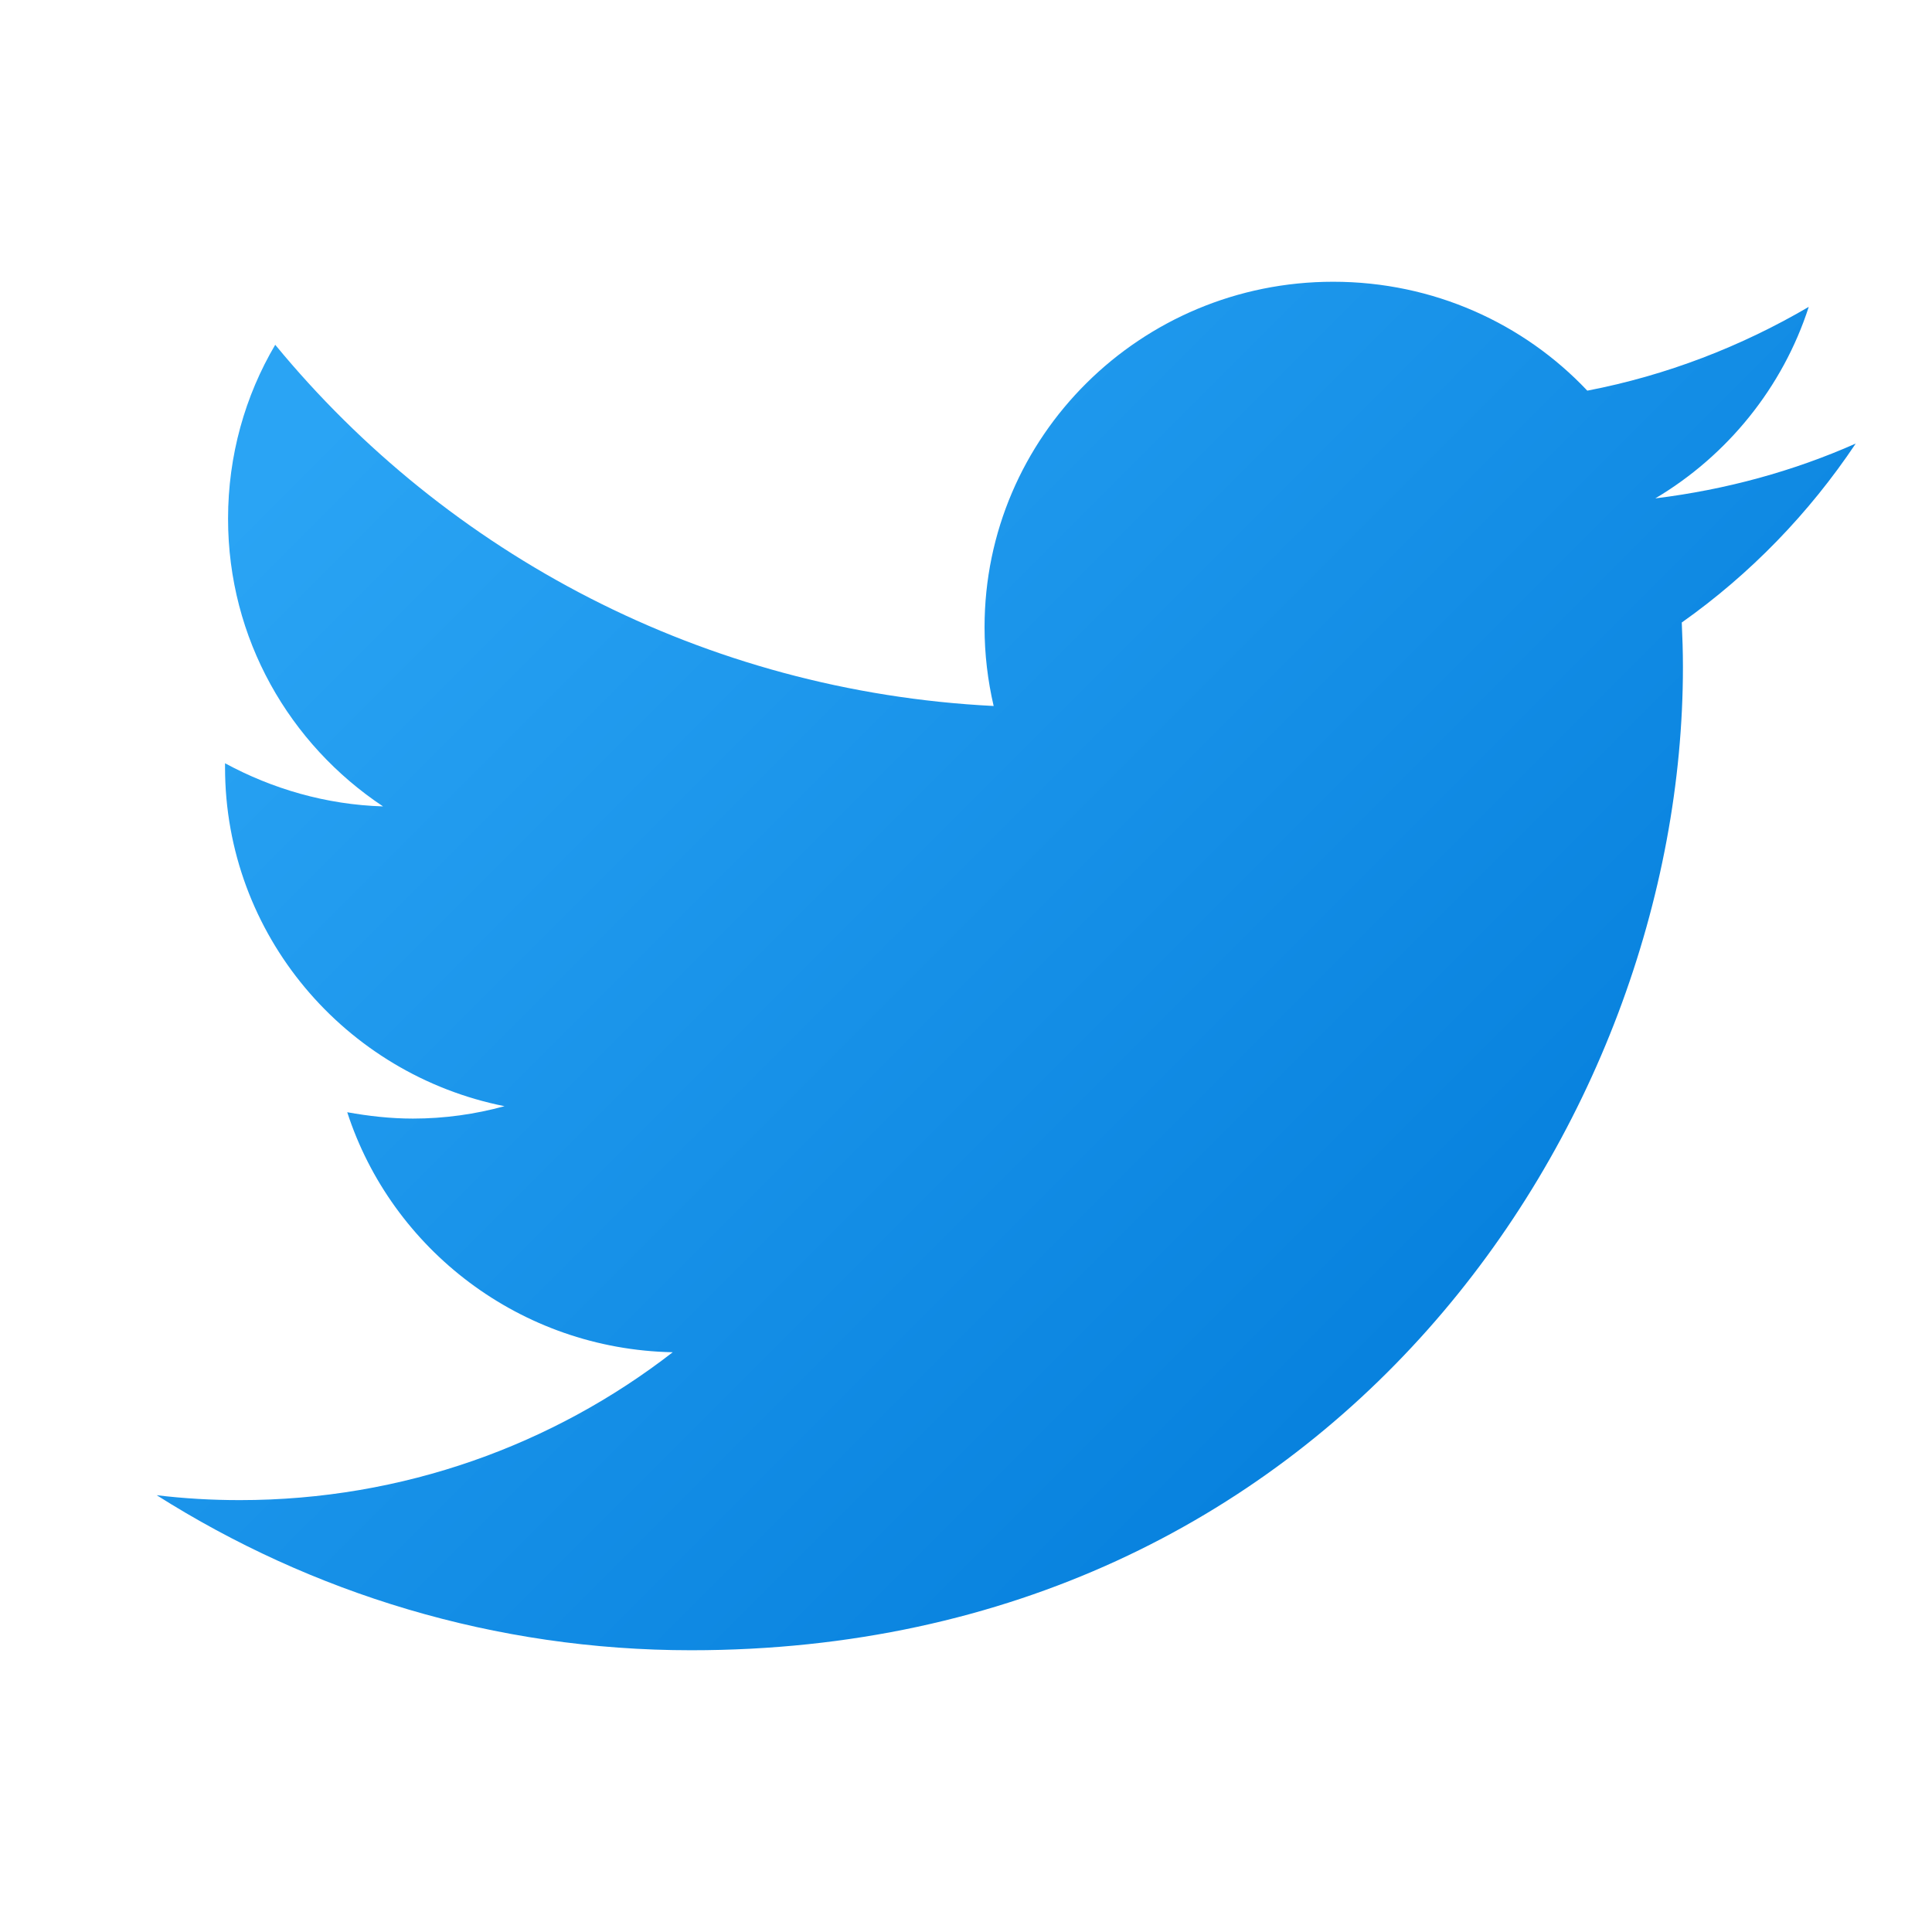
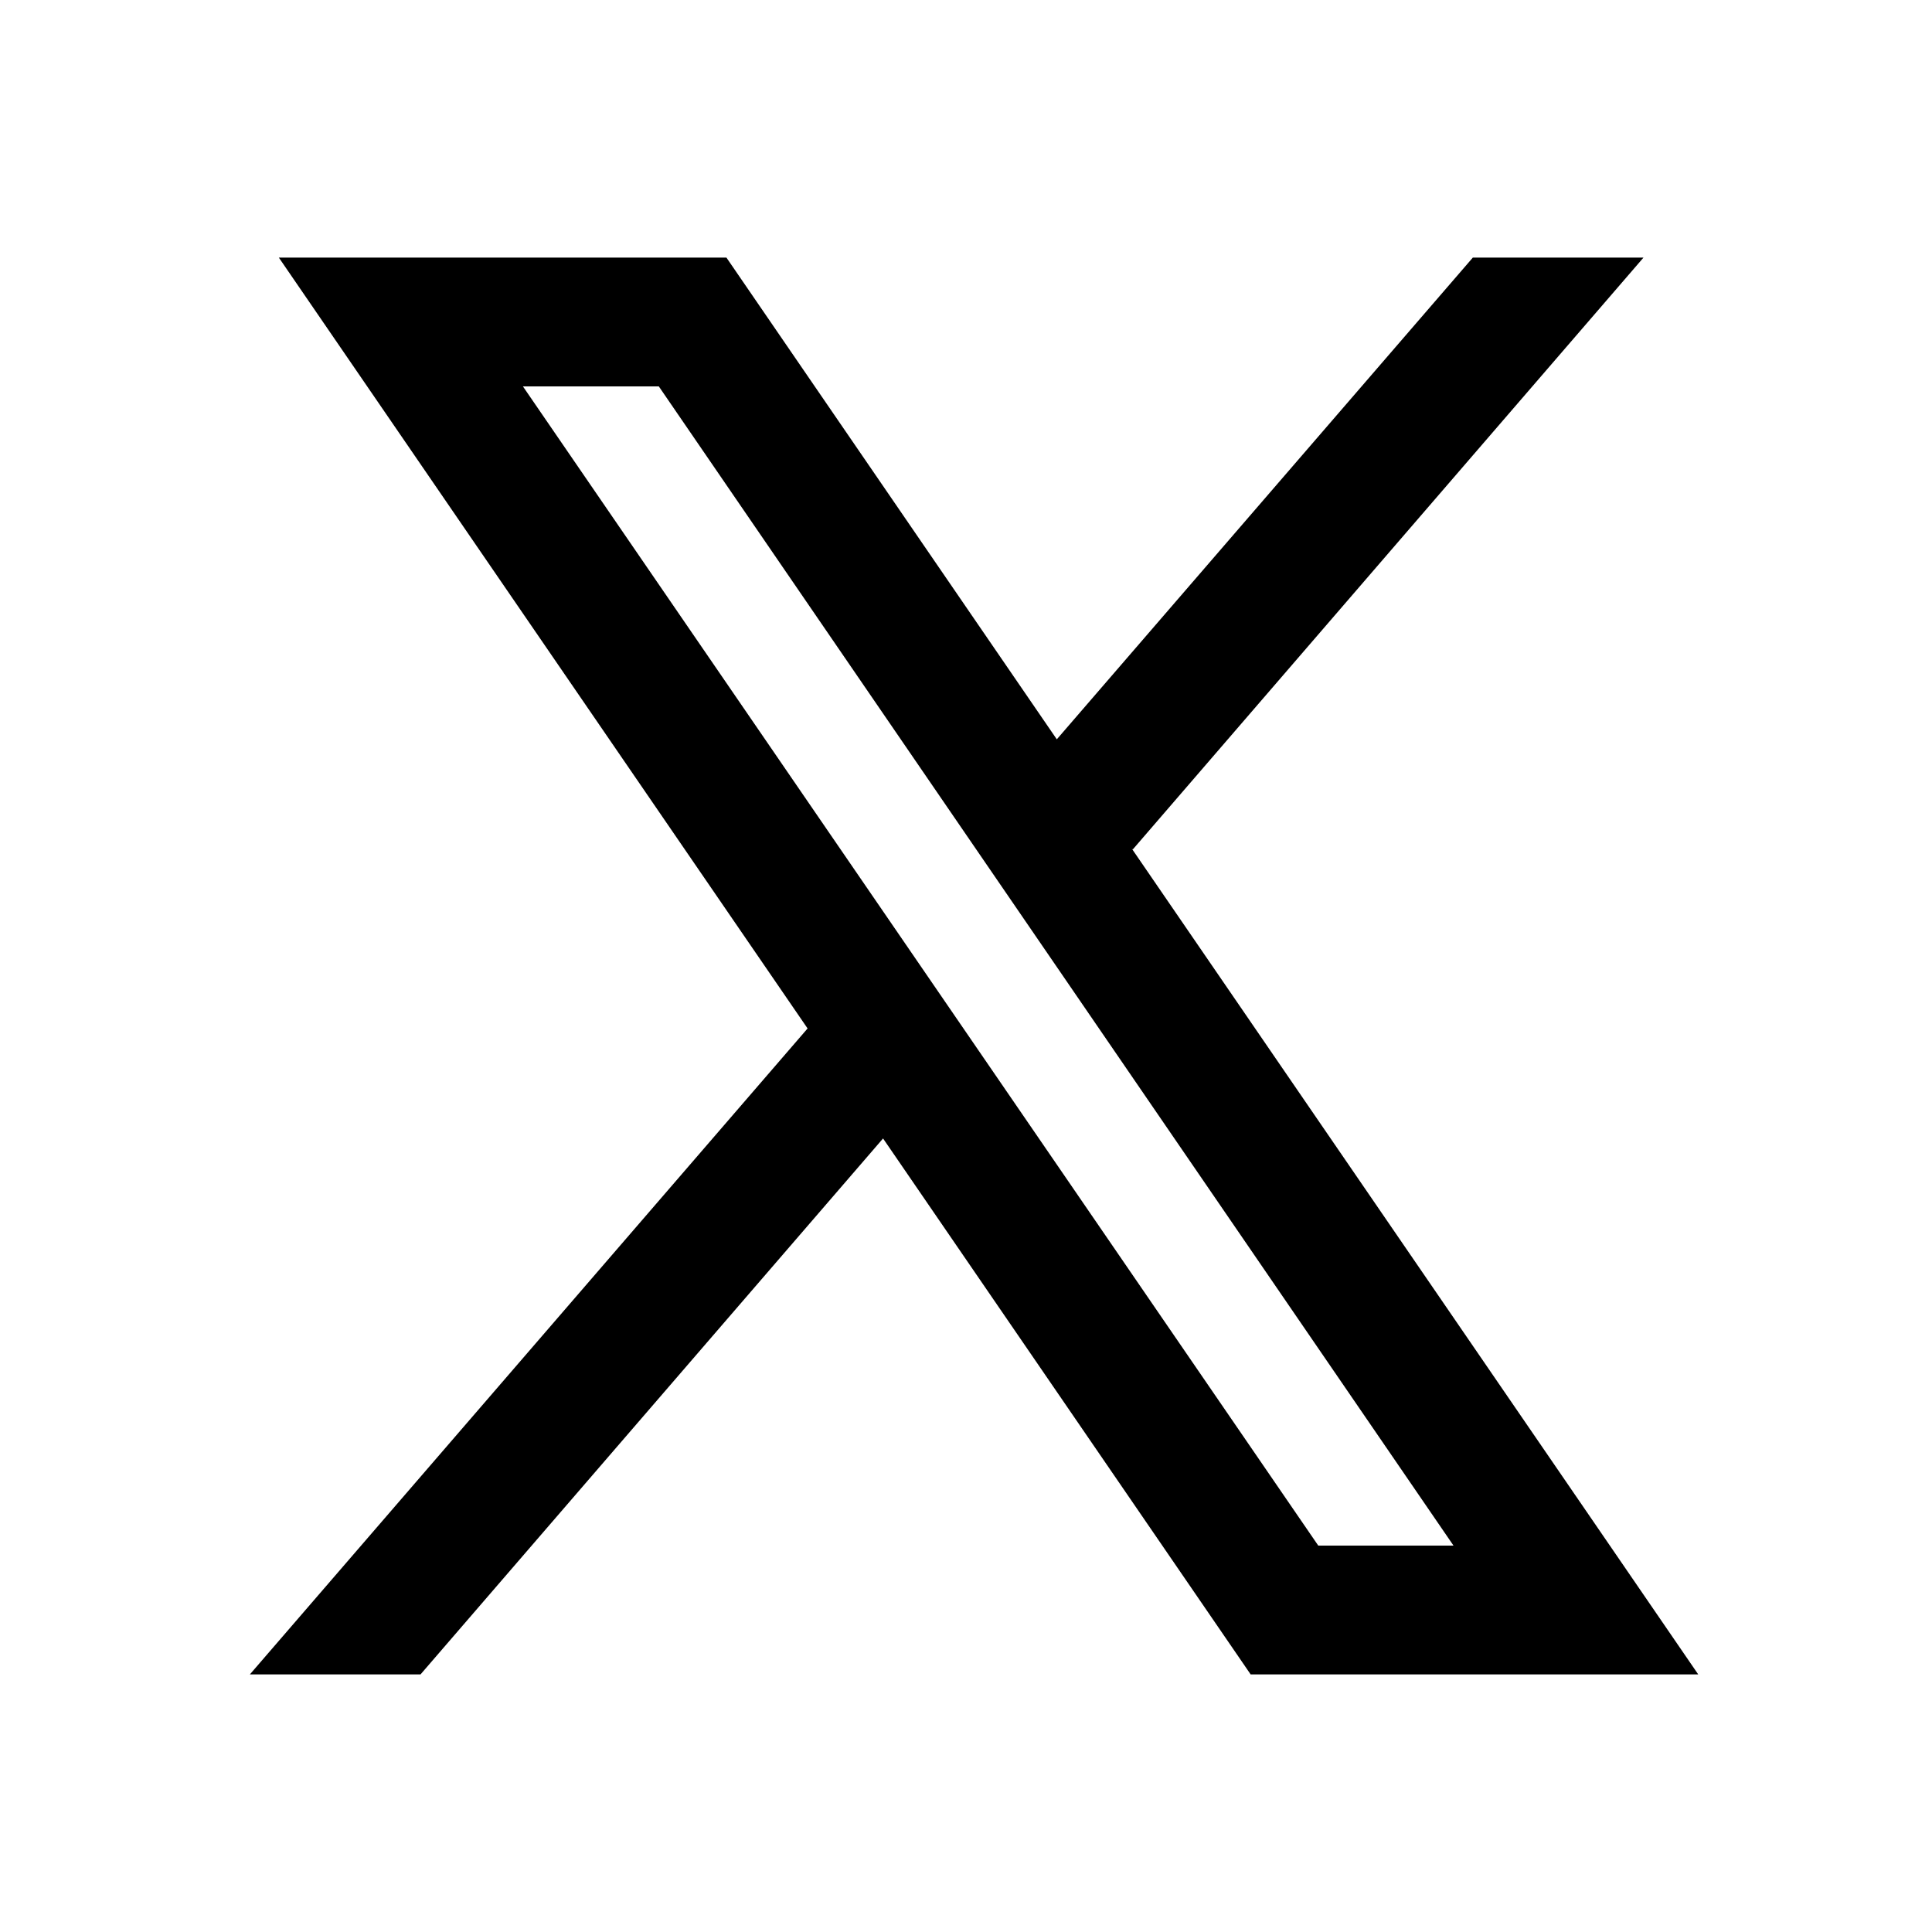
- <svg xmlns="http://www.w3.org/2000/svg" viewBox="0 0 48 48" width="48px" height="48px">
-   <linearGradient id="_osn9zIN2f6RhTsY8WhY4a" x1="10.341" x2="40.798" y1="8.312" y2="38.769" gradientUnits="userSpaceOnUse">
-     <stop offset="0" stop-color="#2aa4f4" />
-     <stop offset="1" stop-color="#007ad9" />
-   </linearGradient>
-   <path fill="url(#_osn9zIN2f6RhTsY8WhY4a)" d="M46.105,11.02c-1.551,0.687-3.219,1.145-4.979,1.362c1.789-1.062,3.166-2.756,3.812-4.758 c-1.674,0.981-3.529,1.702-5.502,2.082C37.86,8.036,35.612,7,33.122,7c-4.783,0-8.661,3.843-8.661,8.582 c0,0.671,0.079,1.324,0.226,1.958c-7.196-0.361-13.579-3.782-17.849-8.974c-0.75,1.269-1.172,2.754-1.172,4.322 c0,2.979,1.525,5.602,3.851,7.147c-1.42-0.043-2.756-0.438-3.926-1.072c0,0.026,0,0.064,0,0.101c0,4.163,2.986,7.63,6.944,8.419 c-0.723,0.198-1.488,0.308-2.276,0.308c-0.559,0-1.104-0.063-1.632-0.158c1.102,3.402,4.299,5.889,8.087,5.963 c-2.964,2.298-6.697,3.674-10.756,3.674c-0.701,0-1.387-0.04-2.065-0.122C7.73,39.577,12.283,41,17.171,41 c15.927,0,24.641-13.079,24.641-24.426c0-0.372-0.012-0.742-0.029-1.108C43.483,14.265,44.948,12.751,46.105,11.02" />
+ <svg xmlns="http://www.w3.org/2000/svg" viewBox="0 0 30 30" width="30px" height="30px">
+   <path d="M26.37,26l-8.795-12.822l0.015,0.012L25.52,4h-2.65l-6.46,7.48L11.28,4H4.33l8.211,11.971L12.54,15.97L3.88,26h2.65 l7.182-8.322L19.42,26H26.37z M10.23,6l12.34,18h-2.1L8.12,6H10.23z" />
</svg>
